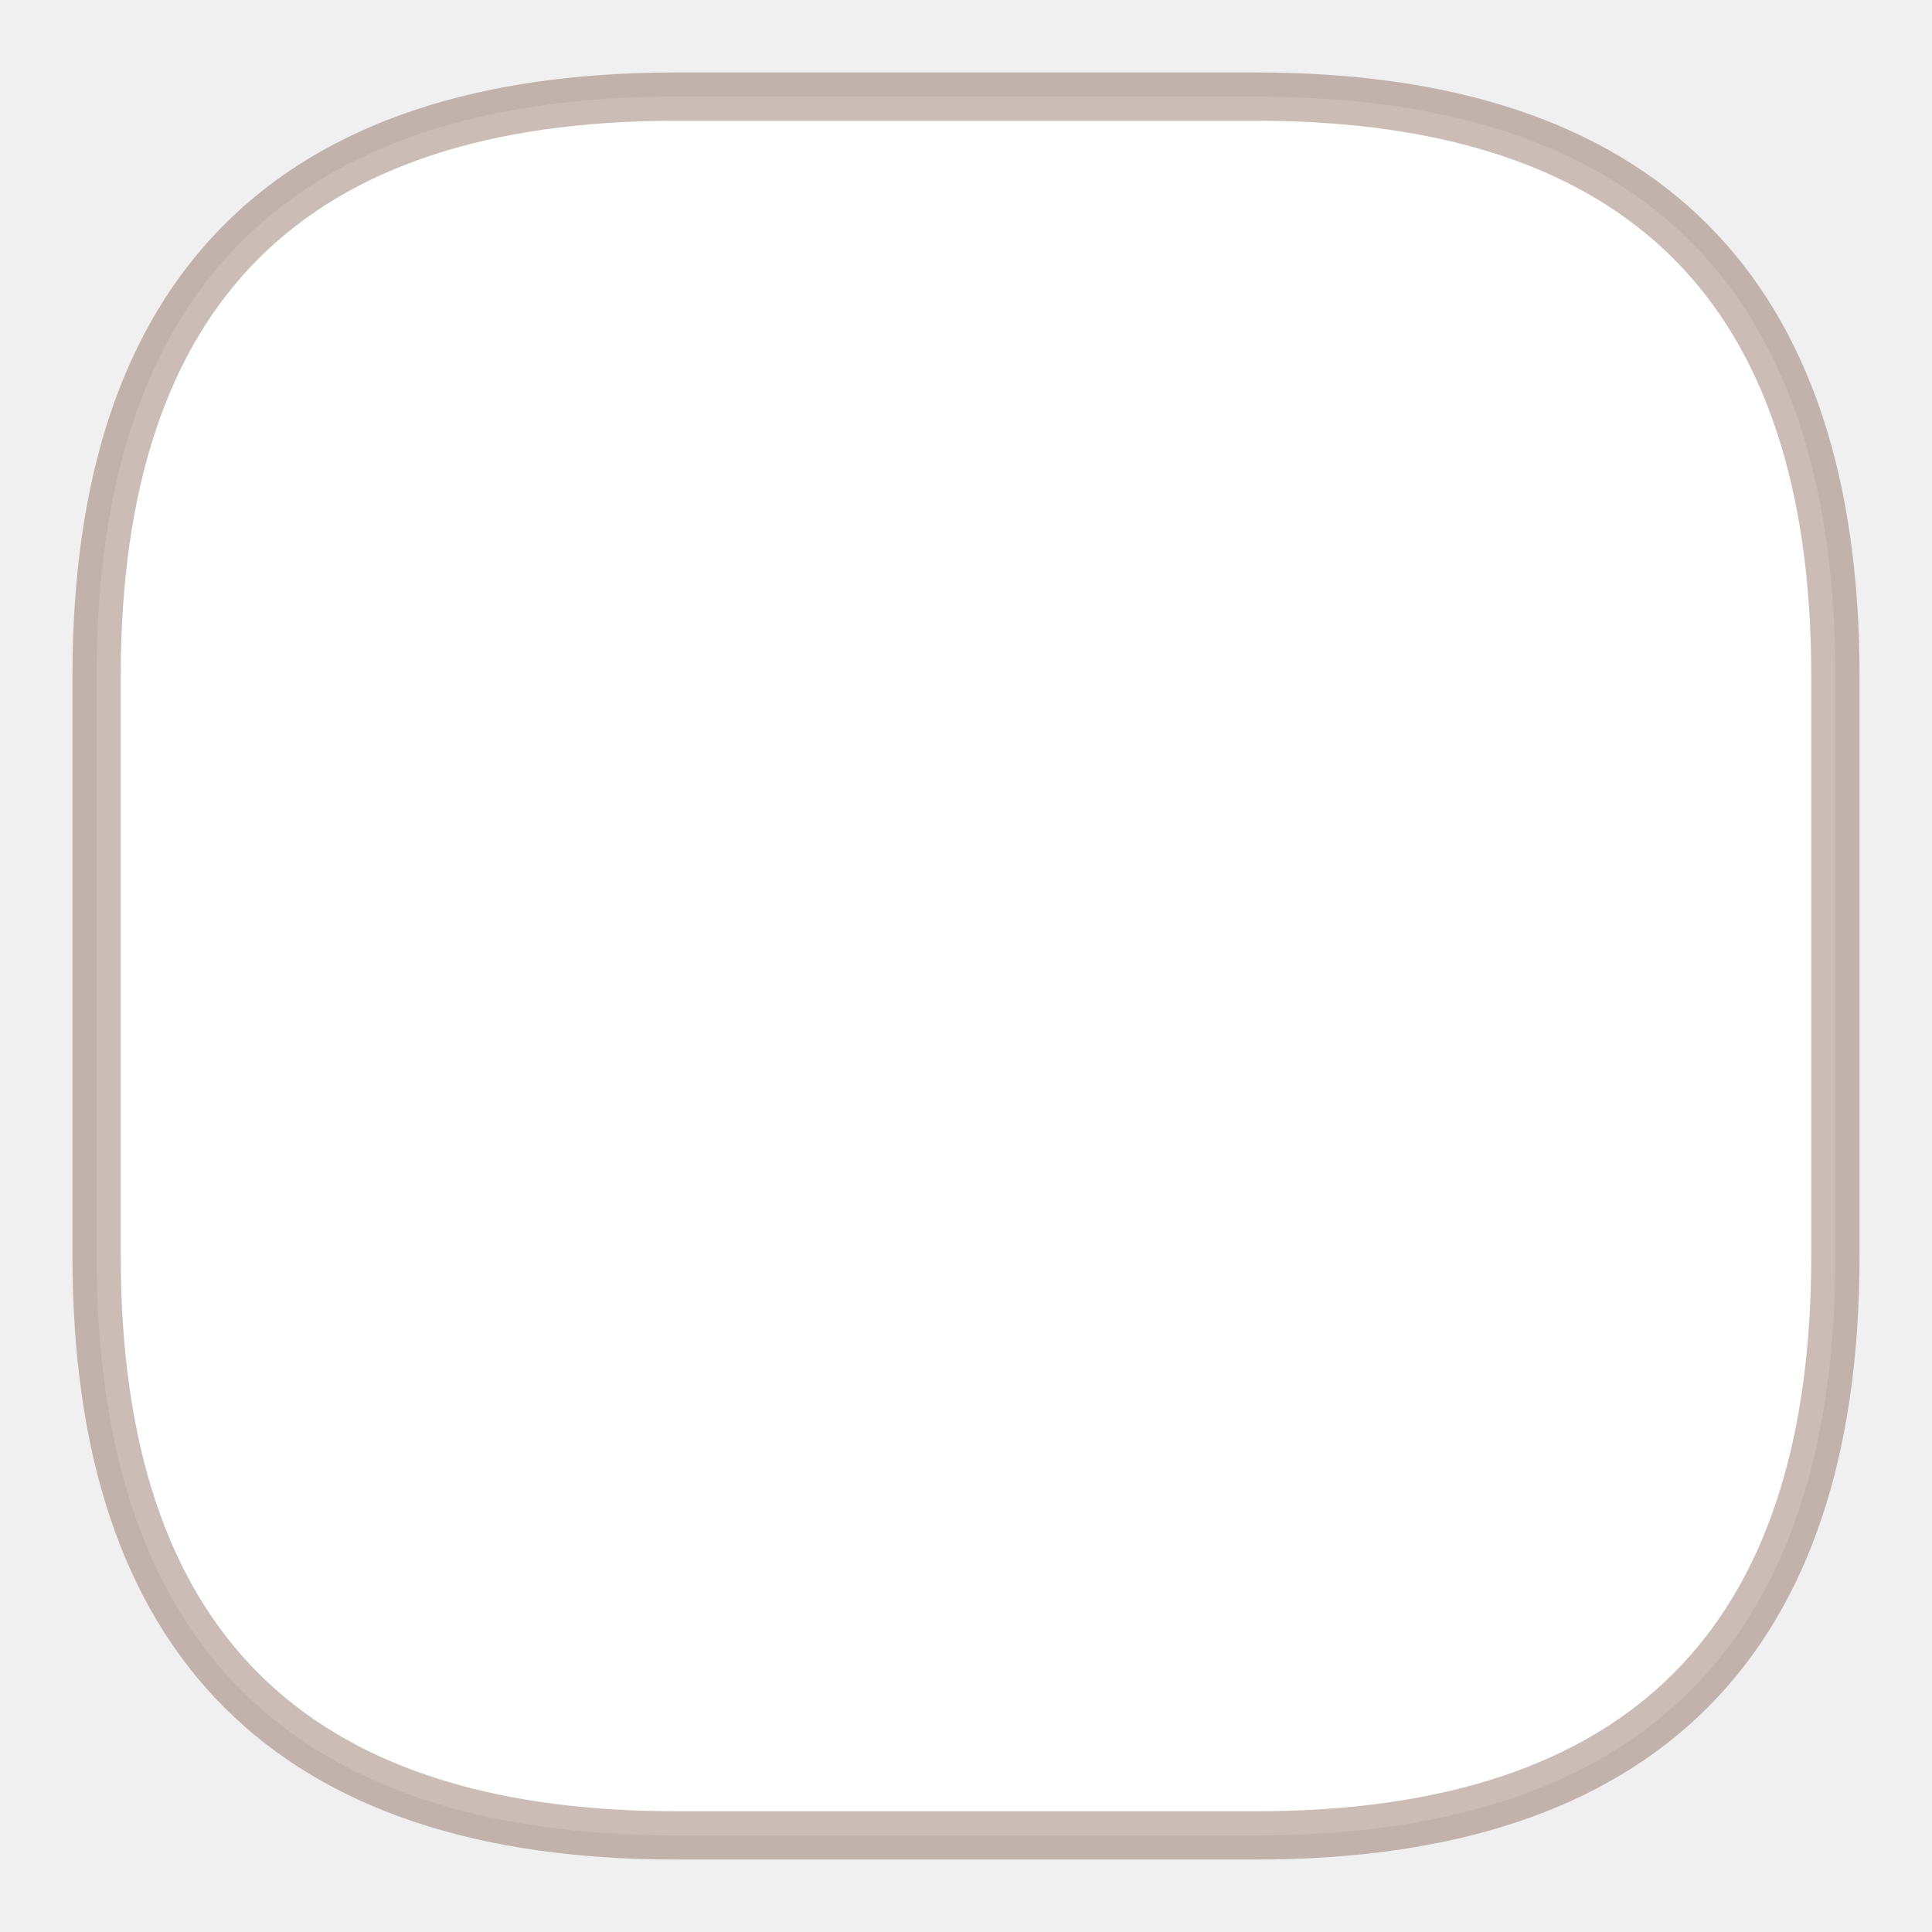
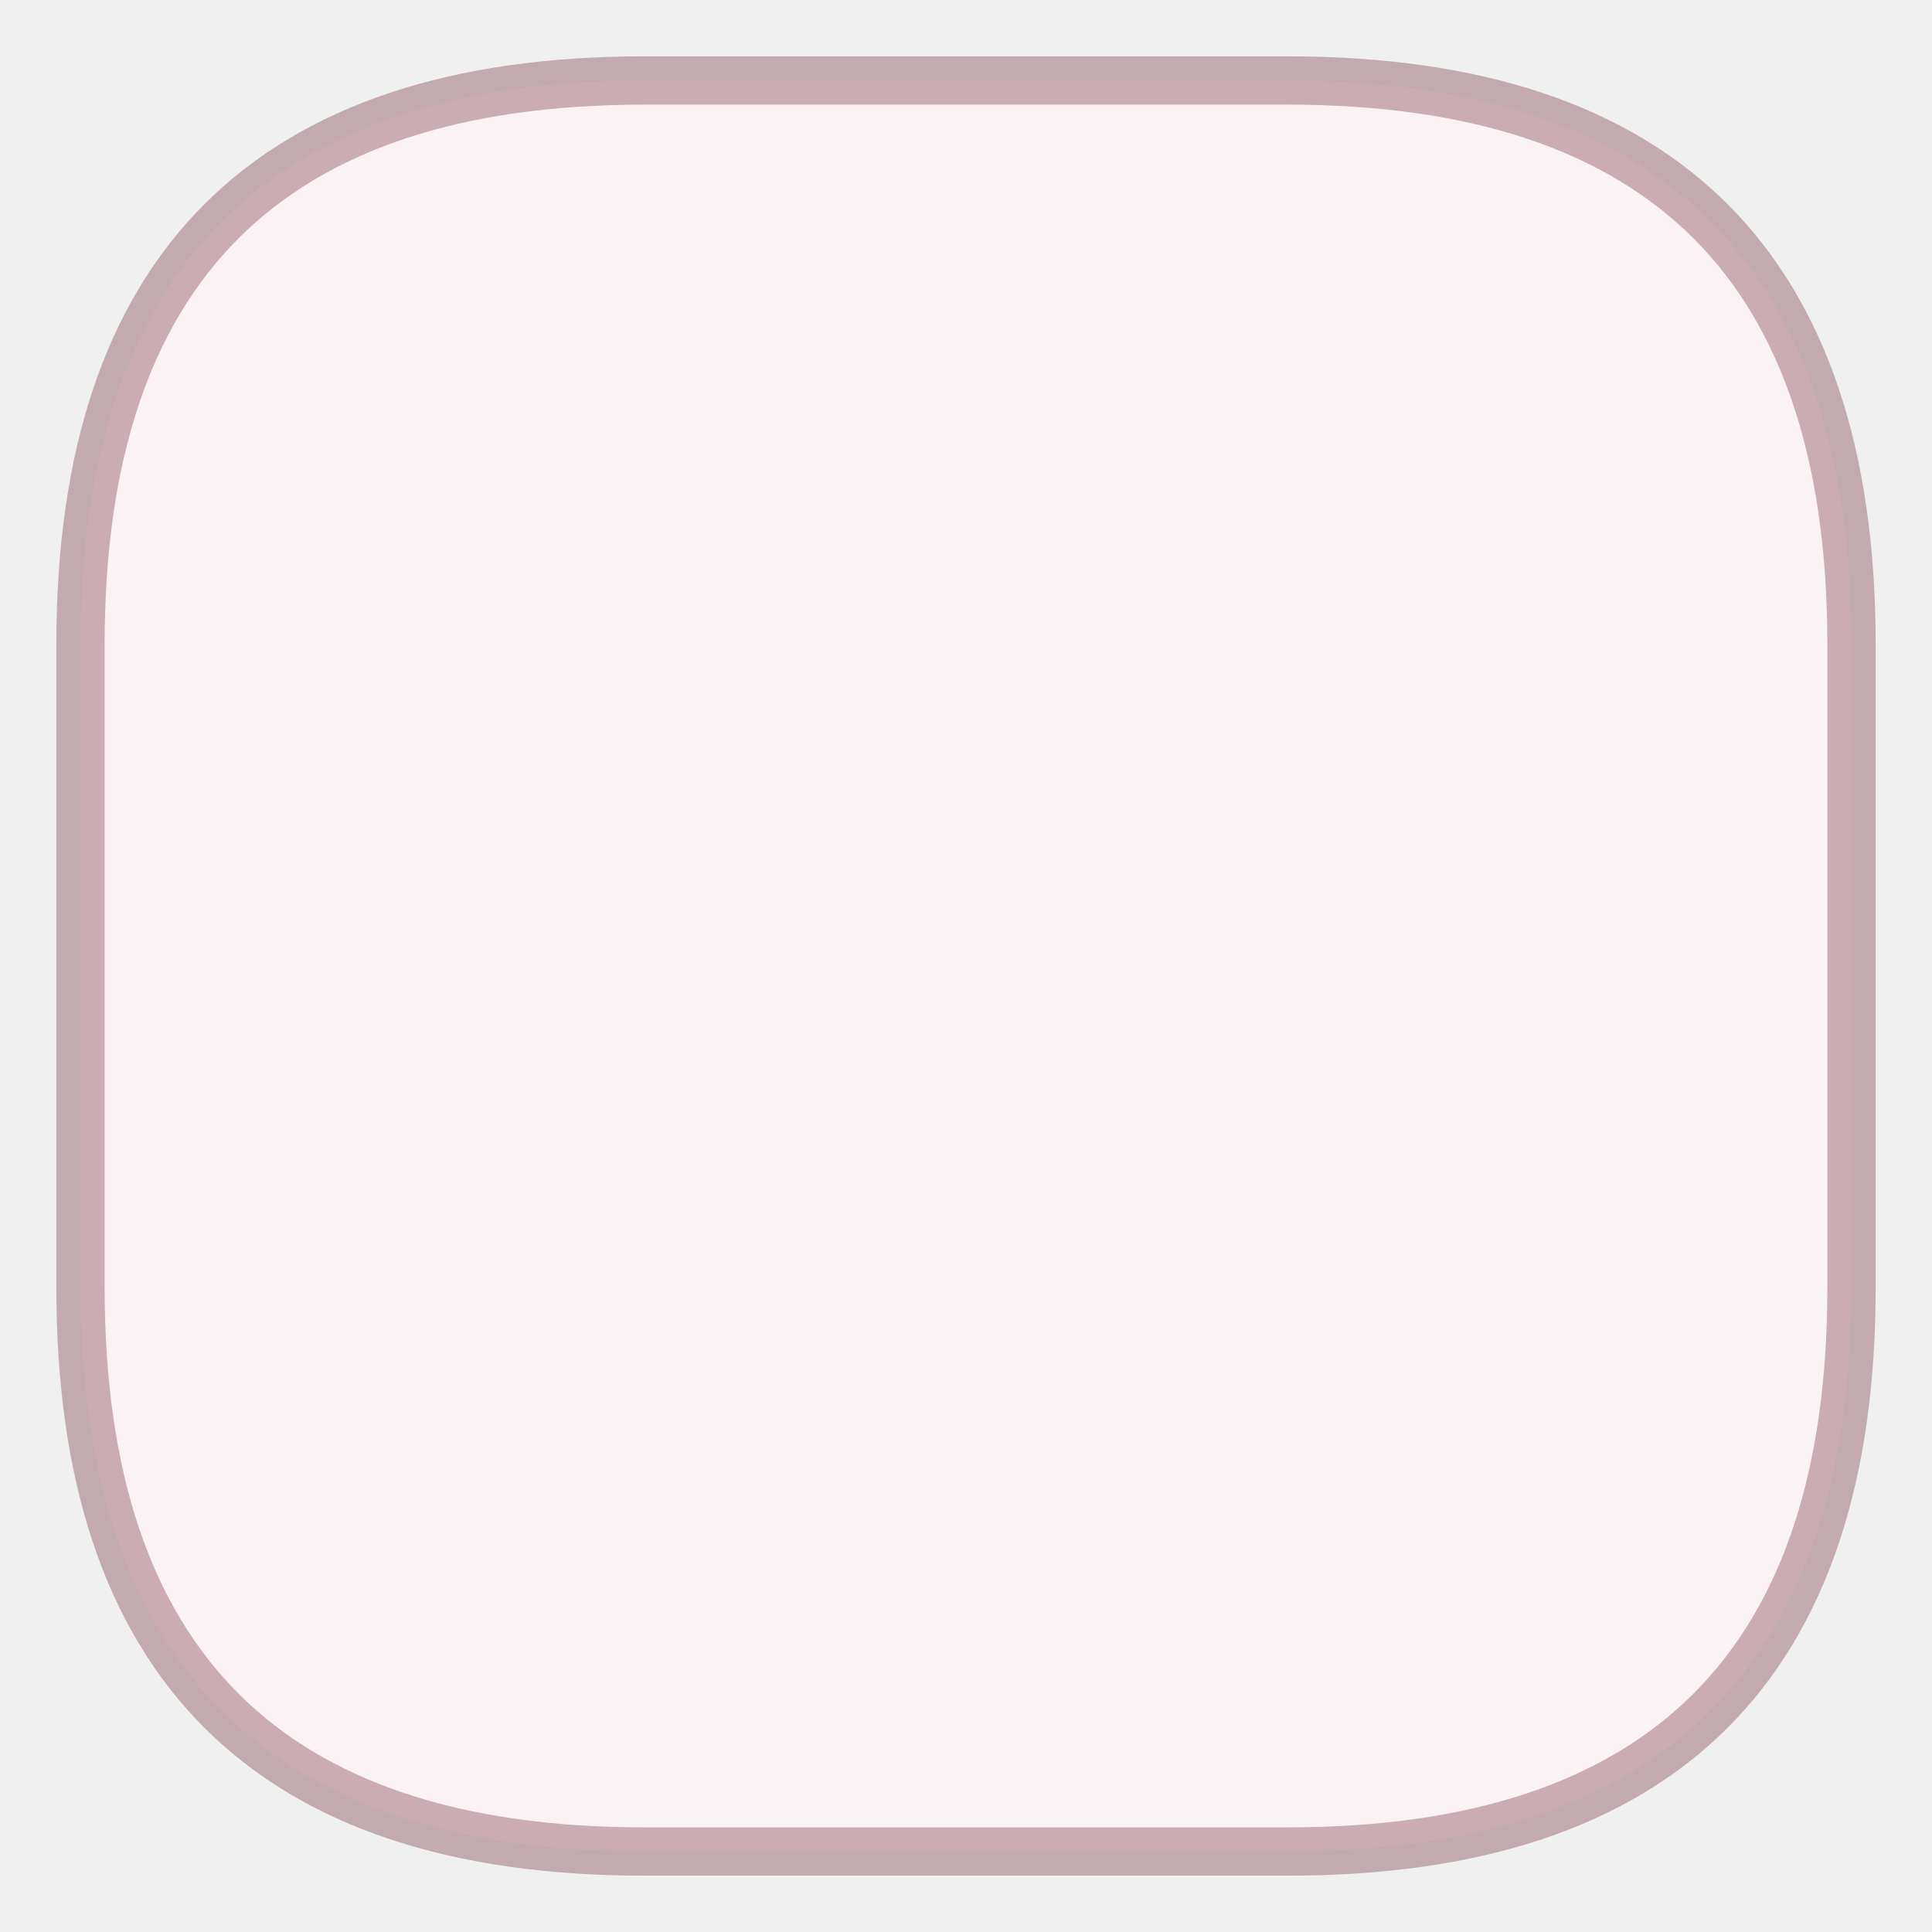
- <svg xmlns="http://www.w3.org/2000/svg" width="60" height="60" version="1.1" viewBox="0 0 60 60">
-   <path d="M 21,3 H 39 Q 57,3 57,21 V 39 Q 57,57 39,57 H 21 Q 3,57 3,39 V 21 Q 3,3 21,3 Z" fill="#ffffff" fill-opacity="1" stroke="#6a442f" stroke-opacity="0.35" stroke-width="1.5" />
+ <svg xmlns="http://www.w3.org/2000/svg" width="48" height="48" version="1.1" viewBox="0 0 48 48">
+   <path d="M 16,2 H 32 Q 46,2 46,16 V 32 Q 46,46 32,46 H 16 Q 2,46 2,32 V 16 Q 2,2 16,2 Z" fill="#faf2f4" fill-opacity="1" stroke="#712837" stroke-opacity="0.35" stroke-width="1.2" />
</svg>
